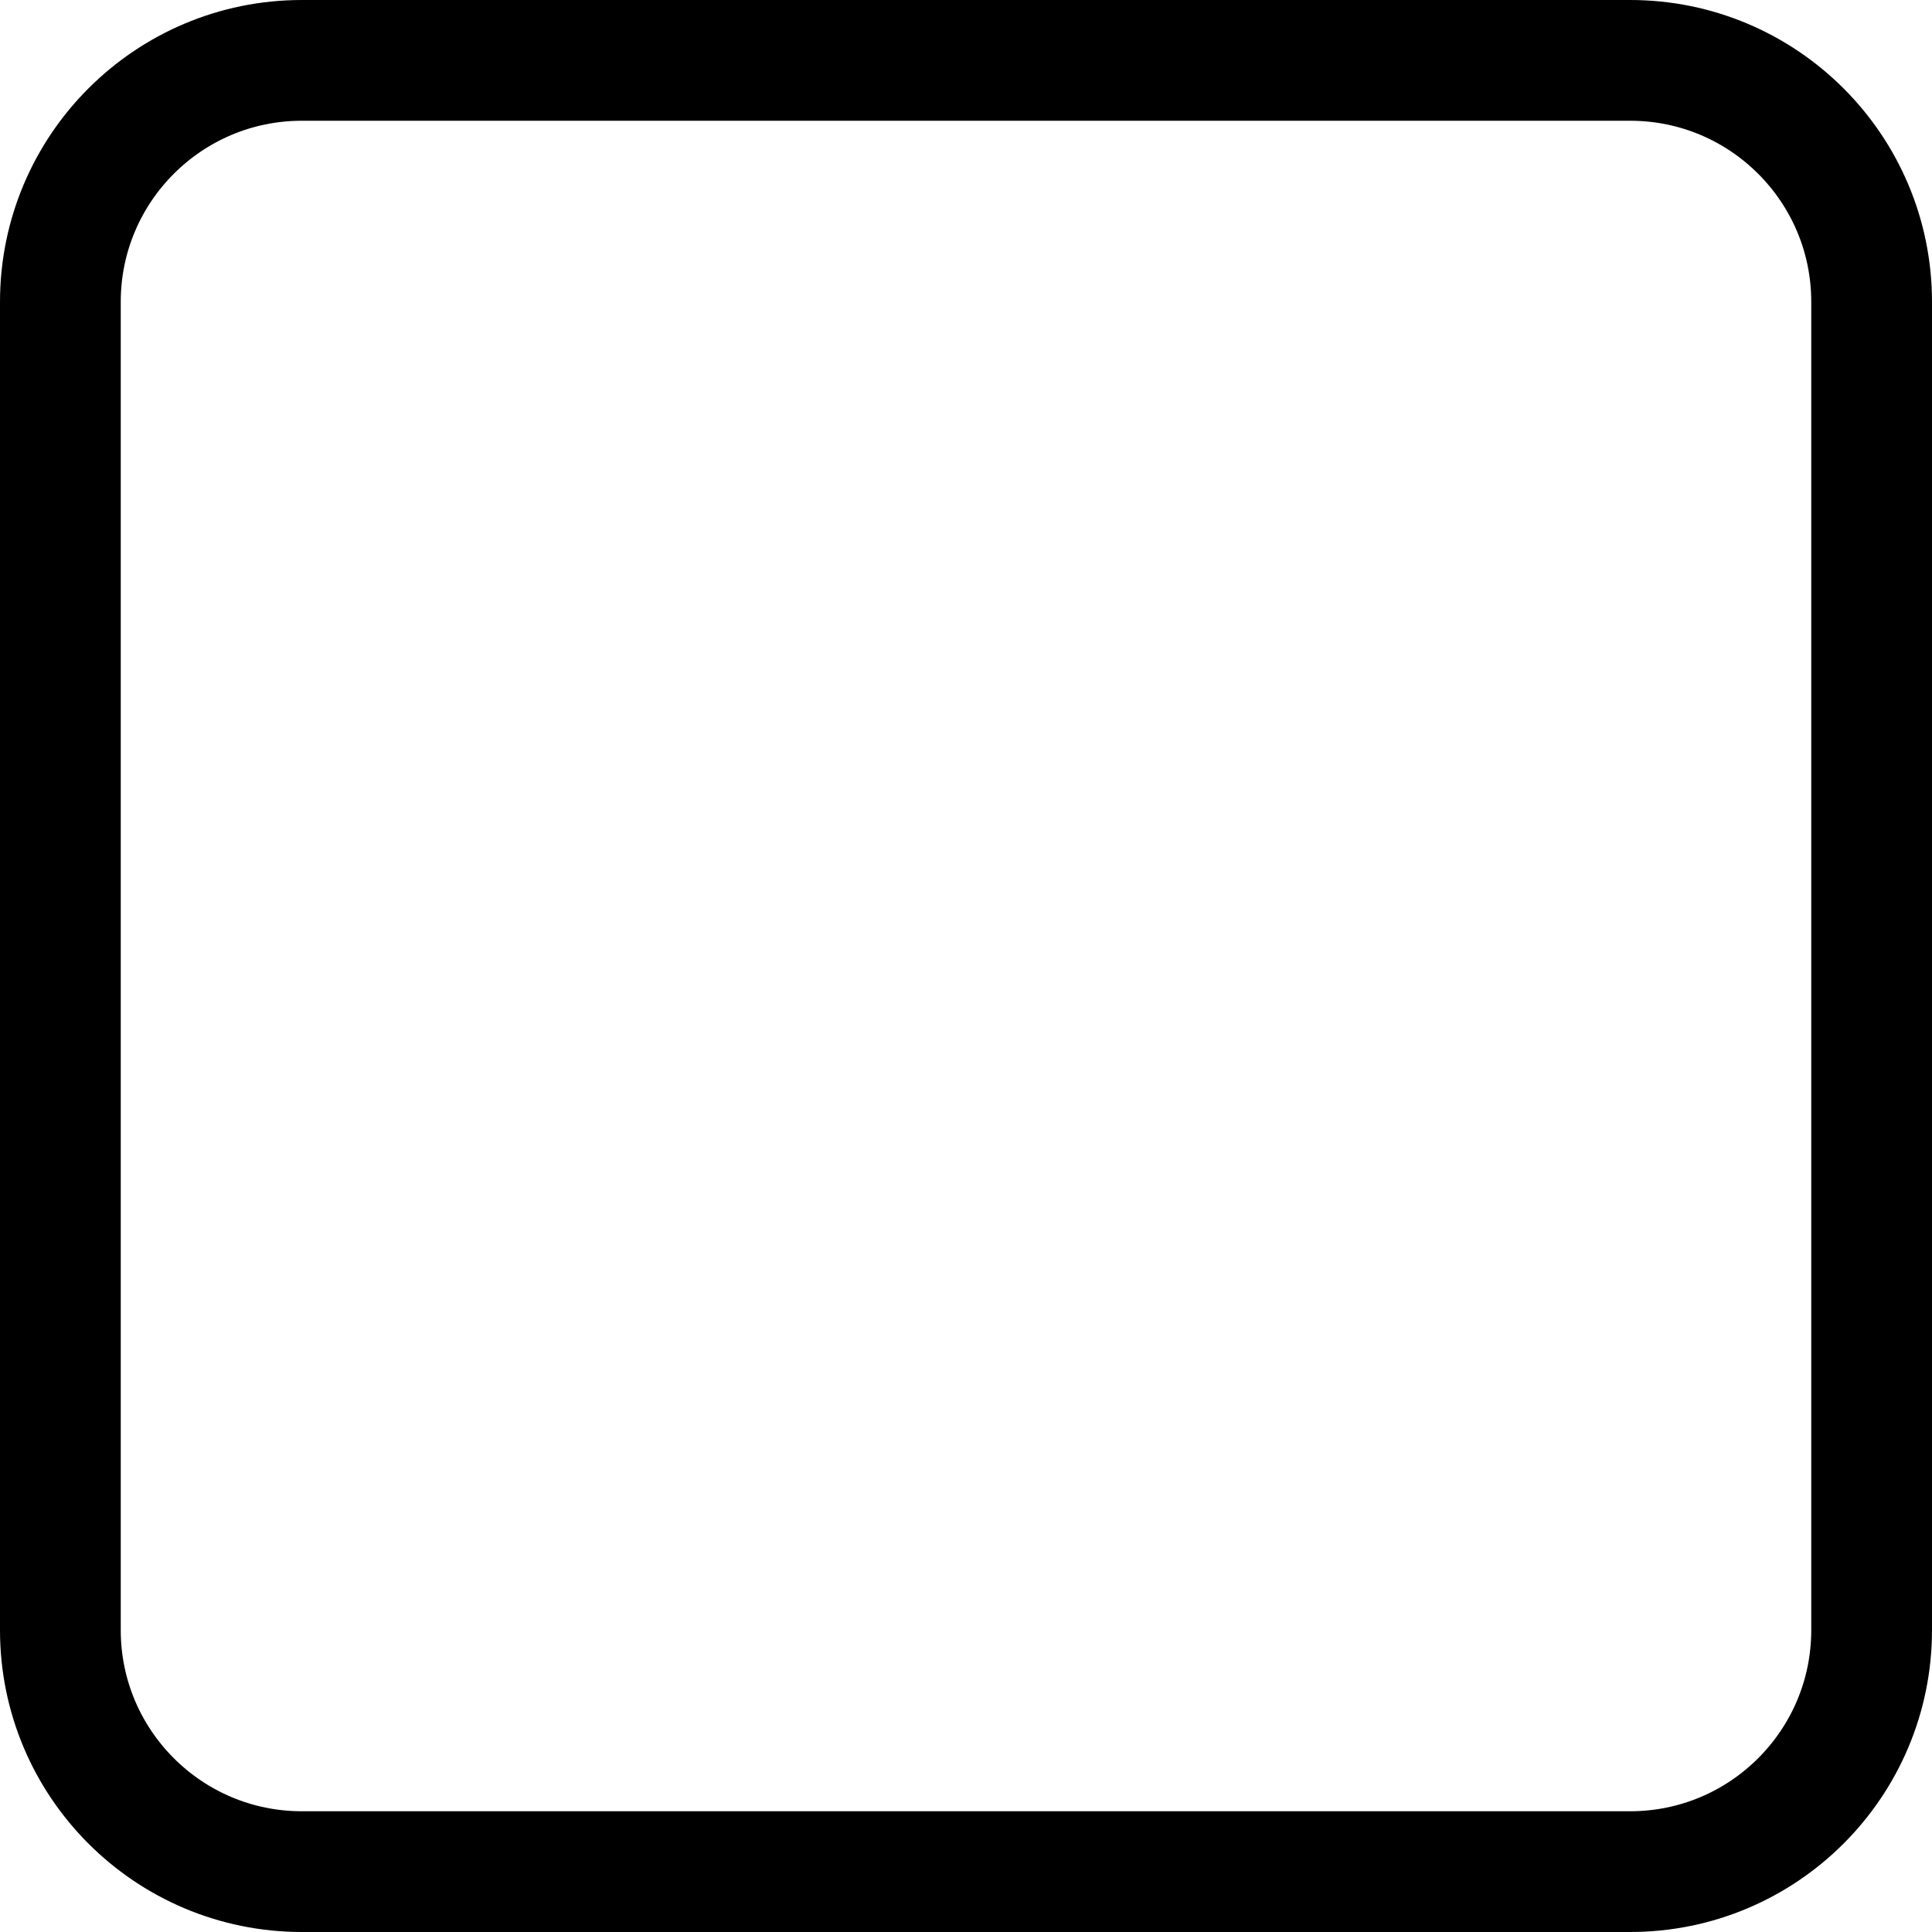
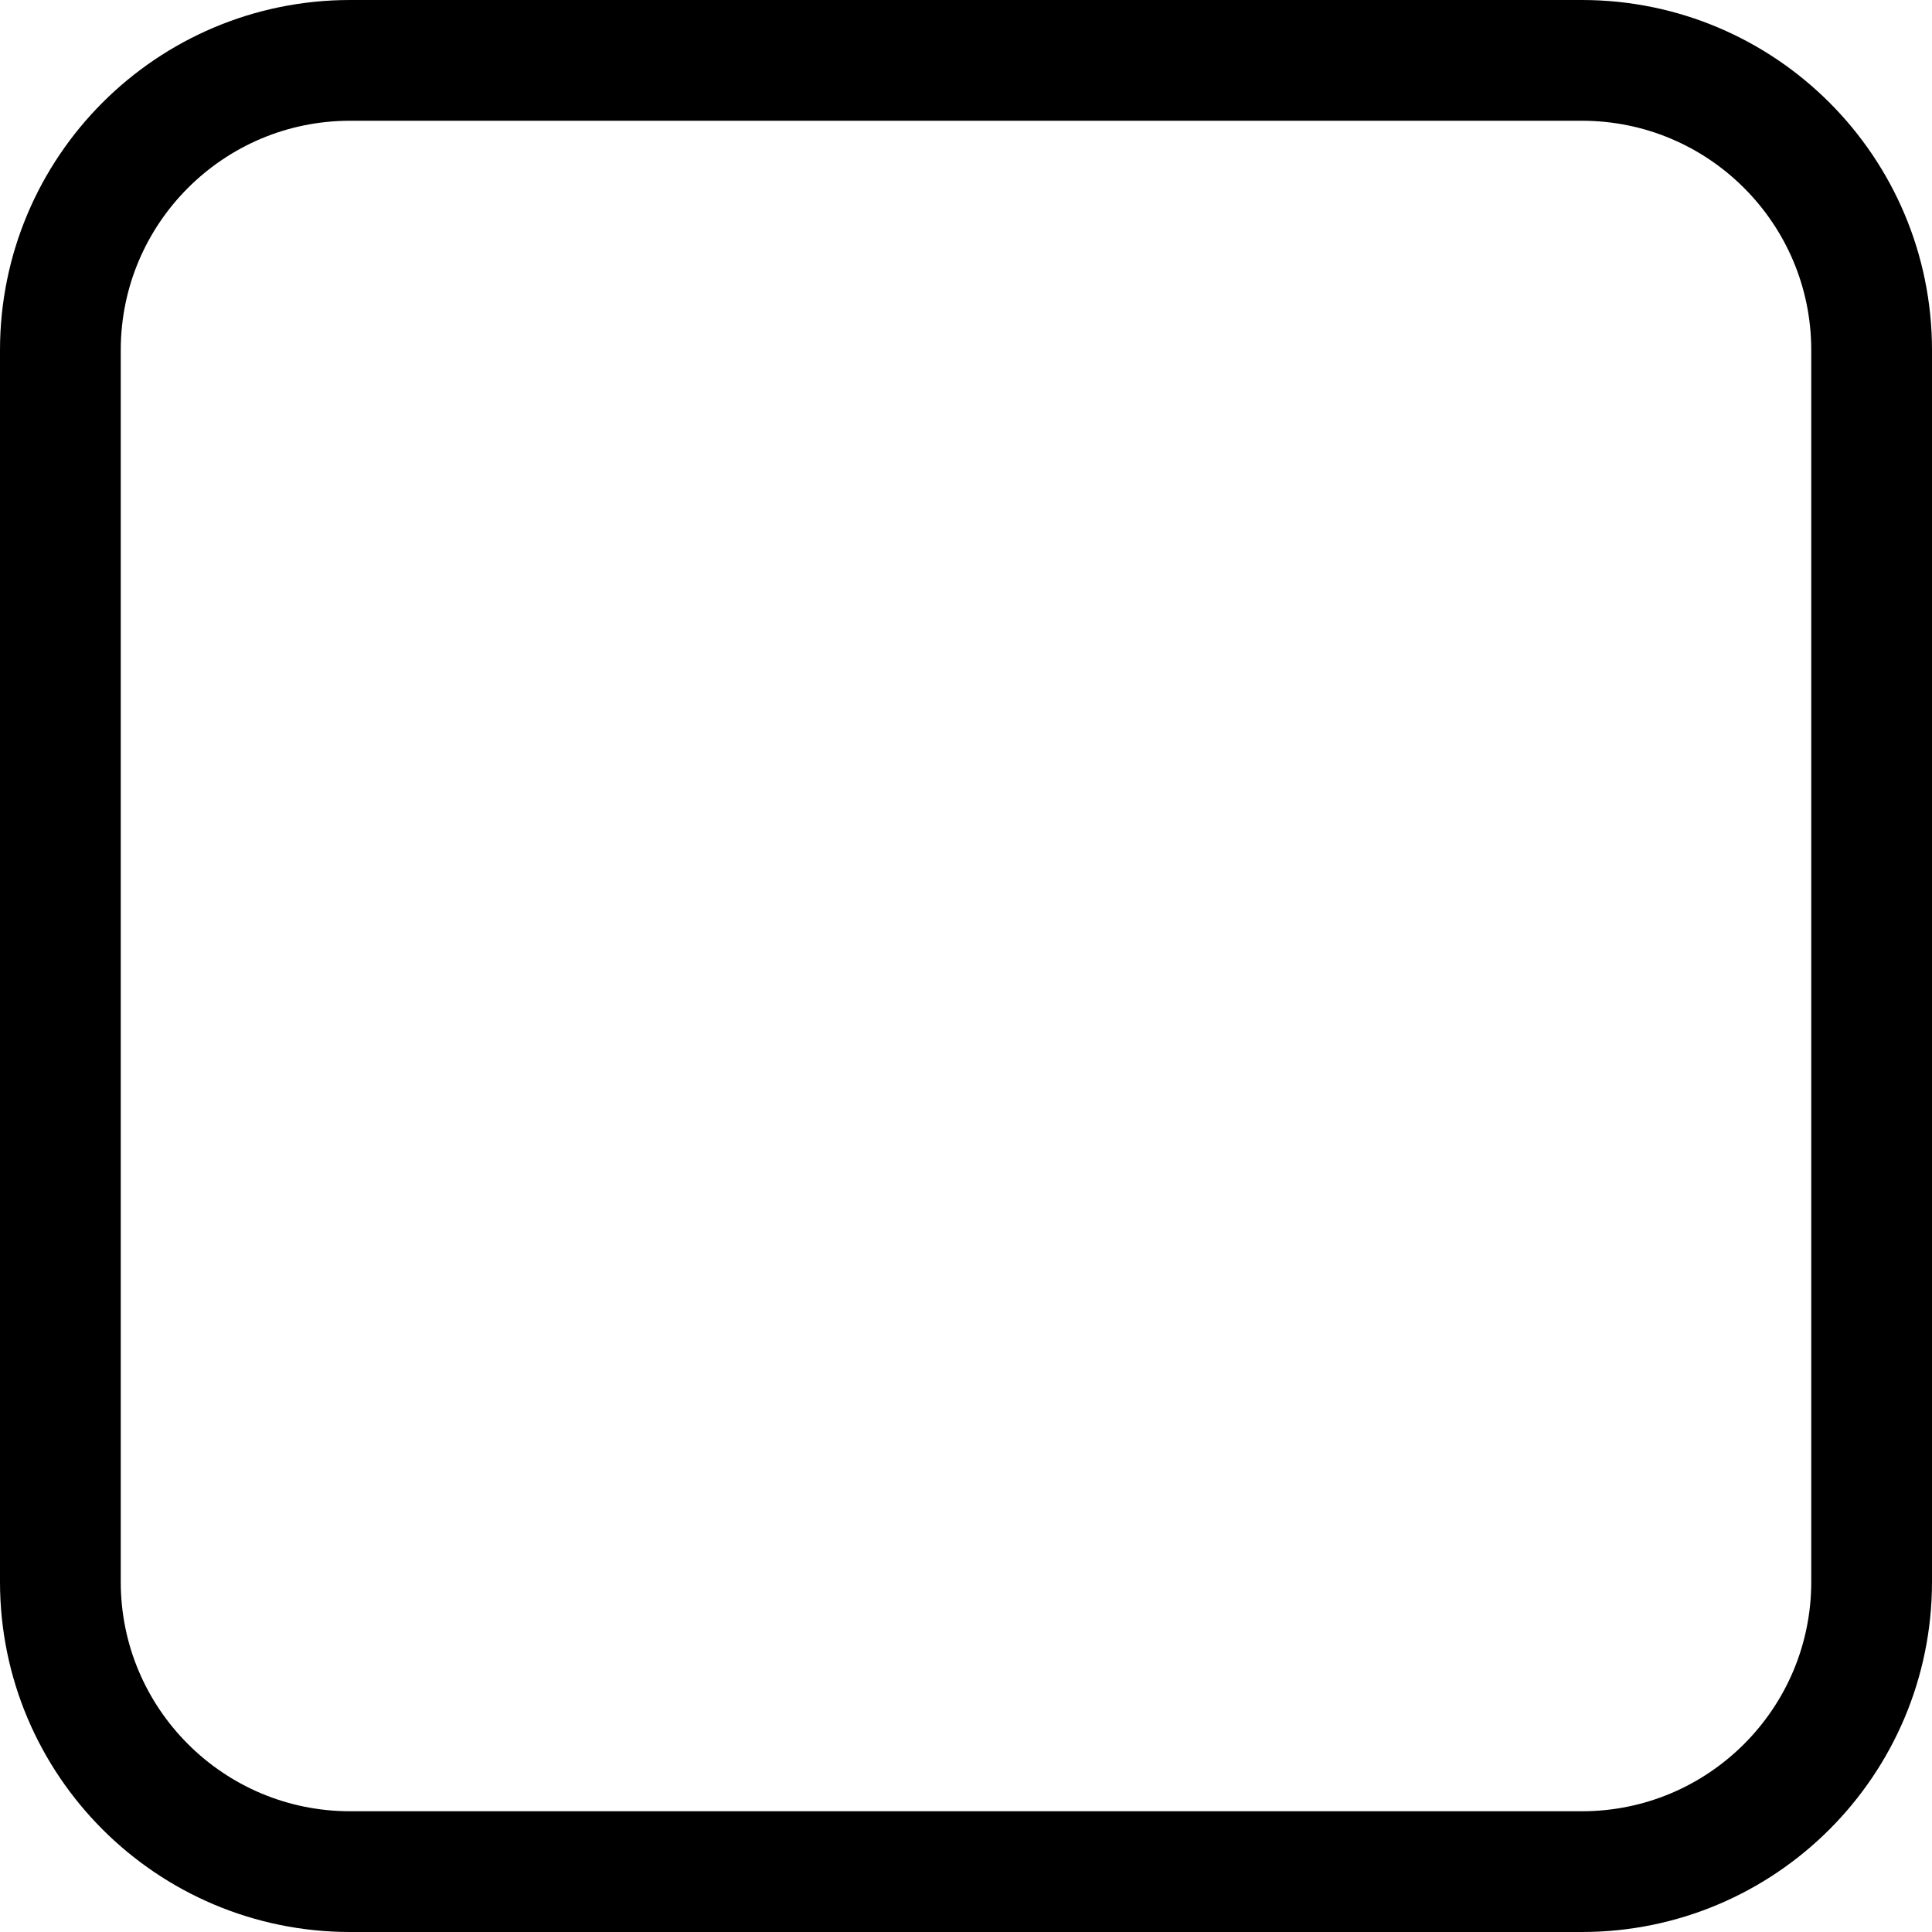
- <svg xmlns="http://www.w3.org/2000/svg" width="32" height="32" viewBox="0 0 32 32">
-   <g id="frame">
-     <rect x="1" y="1" width="30" height="30" rx="4" ry="4" fill="none" stroke="currentColor" stroke-width="2" vector-effect="non-scaling-stroke" />
-   </g>
-   <g id="content">
-     
-   </g>
+ <svg xmlns="http://www.w3.org/2000/svg" viewBox="0 0 32 32">
+   <rect id="frame" x="1" y="1" width="30" height="30" rx="4.8" ry="4.8" stroke="currentColor" stroke-width="2" fill="none" />
  <g id="guides" style="display:none">
-     <rect x="4" y="4" width="24" height="24" rx="2" ry="2" fill="none" stroke="#00ff99" stroke-width="0.5" stroke-dasharray="1 1" />
-     <line x1="16" y1="2" x2="16" y2="30" stroke="#00ff99" stroke-width="0.5" stroke-dasharray="1 1" />
-     <line x1="2" y1="16" x2="30" y2="16" stroke="#00ff99" stroke-width="0.5" stroke-dasharray="1 1" />
-     <rect x="0.5" y="0.5" width="31" height="31" fill="none" stroke="#00ff99" stroke-width="0.25" opacity="0.6" />
+     <rect x="4" y="4" width="24" height="24" stroke="currentColor" stroke-width="1" fill="none" />
+     <line x1="16" y1="0" x2="16" y2="32" stroke="currentColor" stroke-width="1" />
+     <line x1="0" y1="16" x2="32" y2="16" stroke="currentColor" stroke-width="1" />
  </g>
</svg>
